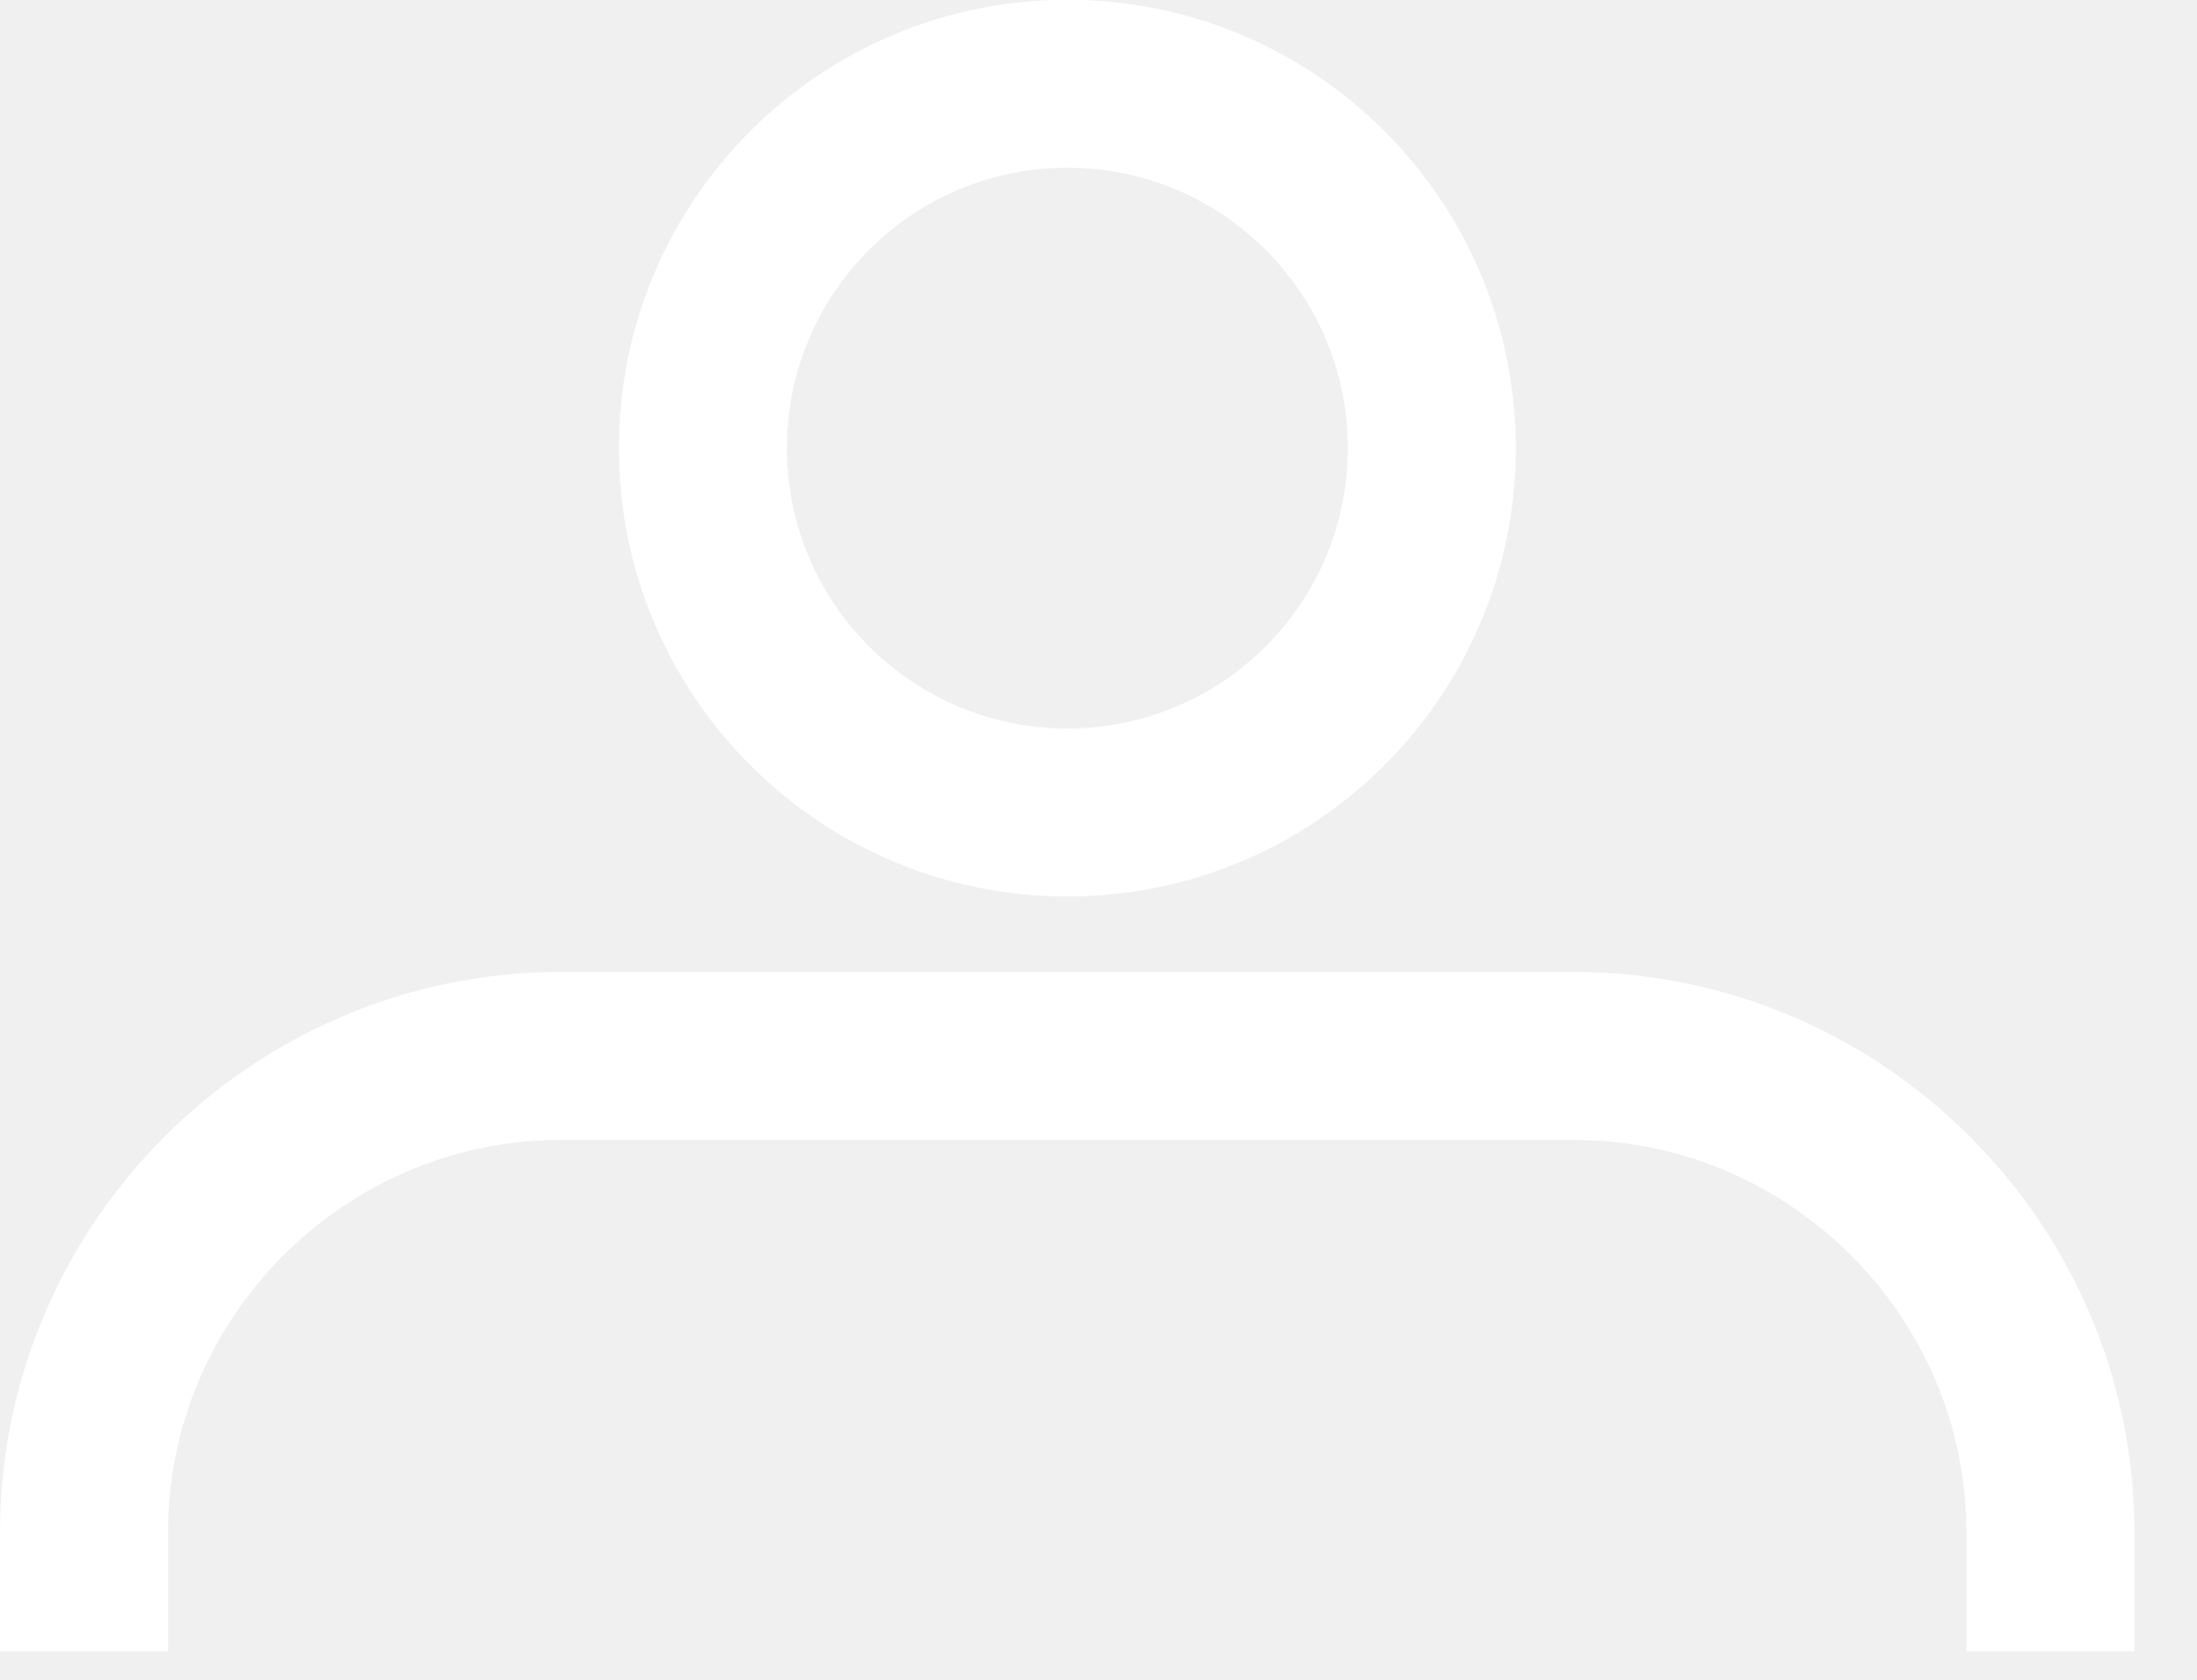
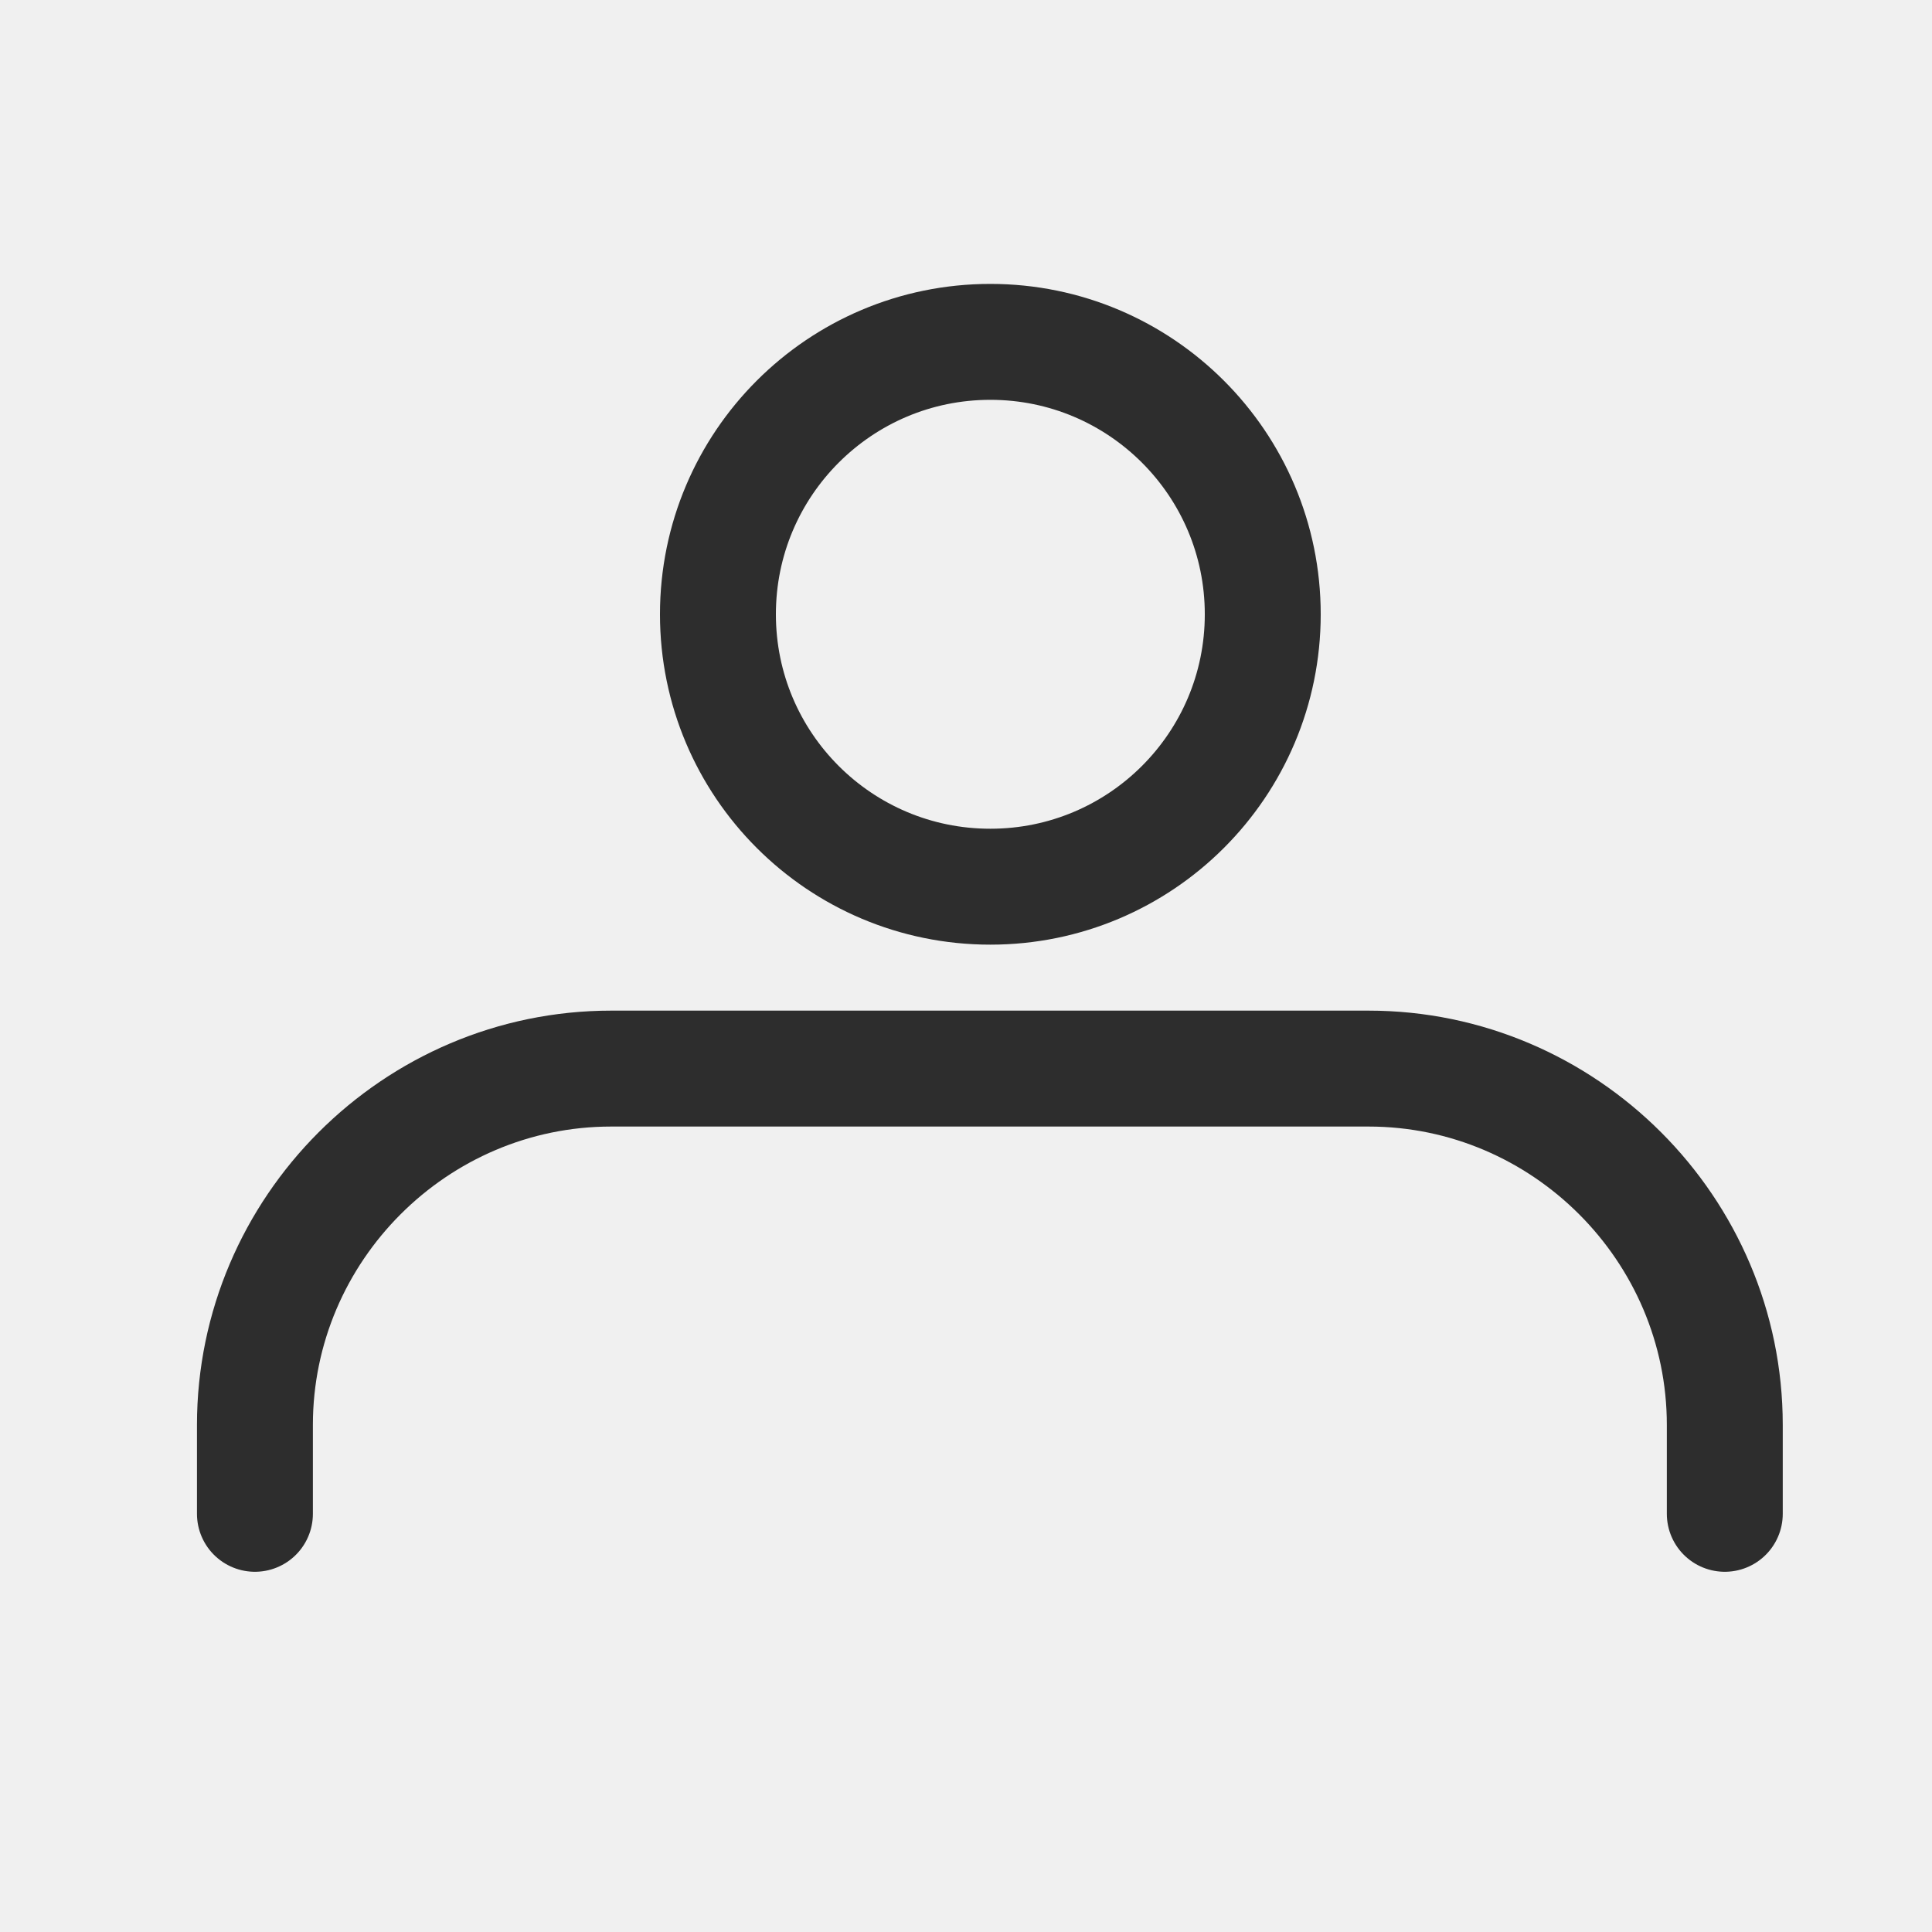
- <svg xmlns="http://www.w3.org/2000/svg" width="17" height="13" viewBox="0 0 17 13" fill="none">
-   <path d="M8.259 6.288C9.817 6.288 11.079 5.026 11.079 3.468C11.079 1.911 9.817 0.648 8.259 0.648C6.702 0.648 5.439 1.911 5.439 3.468C5.439 5.026 6.702 6.288 8.259 6.288Z" stroke="white" stroke-width="1.3" stroke-linejoin="bevel" />
-   <path d="M15.866 12.78V11.86C15.866 9.832 14.206 8.172 12.178 8.172H4.338C2.31 8.172 0.65 9.832 0.65 11.86V12.78" stroke="white" stroke-width="1.3" stroke-linejoin="bevel" />
+ <svg xmlns="http://www.w3.org/2000/svg" width="20" height="20" viewBox="0 0 20 20" fill="none">
+   <path d="M10.252 9.179C11.809 9.179 13.072 7.917 13.072 6.359C13.072 4.802 11.809 3.539 10.252 3.539C8.694 3.539 7.432 4.802 7.432 6.359C7.432 7.917 8.694 9.179 10.252 9.179Z" stroke="#2D2D2D" stroke-width="1.2" stroke-linejoin="bevel" />
+   <path d="M17.855 15.671V14.751C17.855 12.723 16.195 11.062 14.167 11.062H6.327C4.299 11.062 2.639 12.723 2.639 14.751V15.671" stroke="#2D2D2D" stroke-width="1.2" stroke-linecap="round" stroke-linejoin="bevel" />
</svg>
